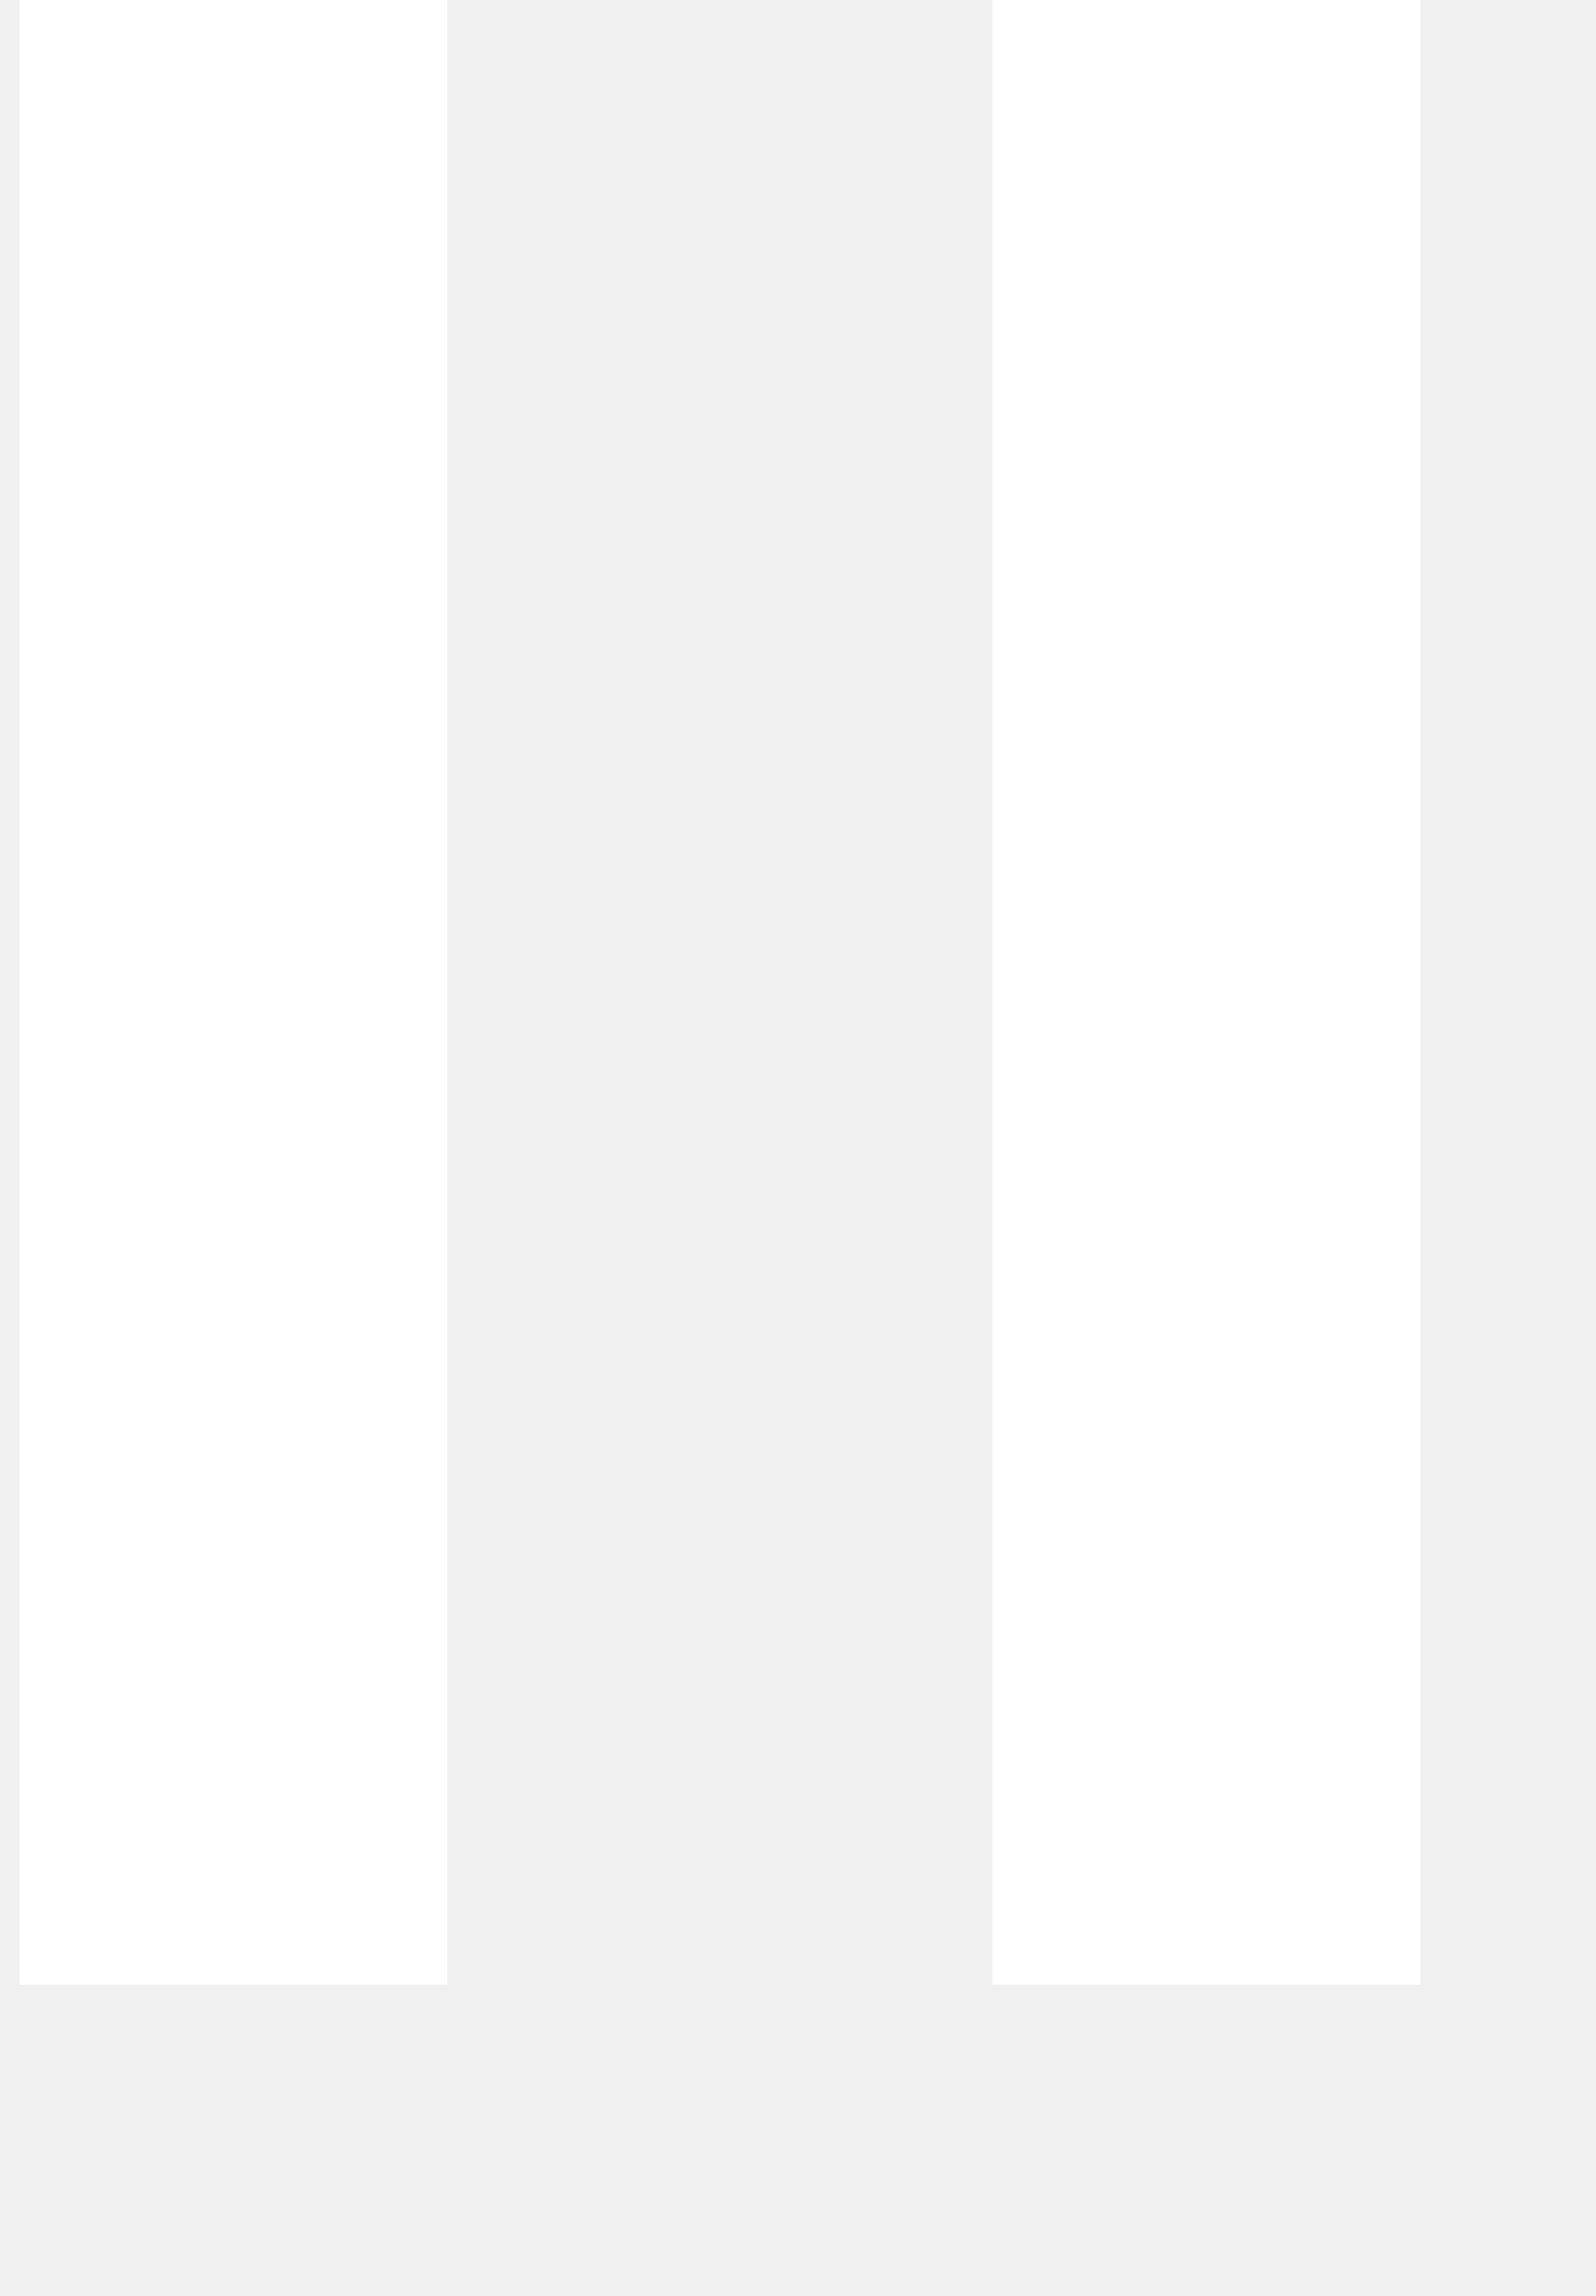
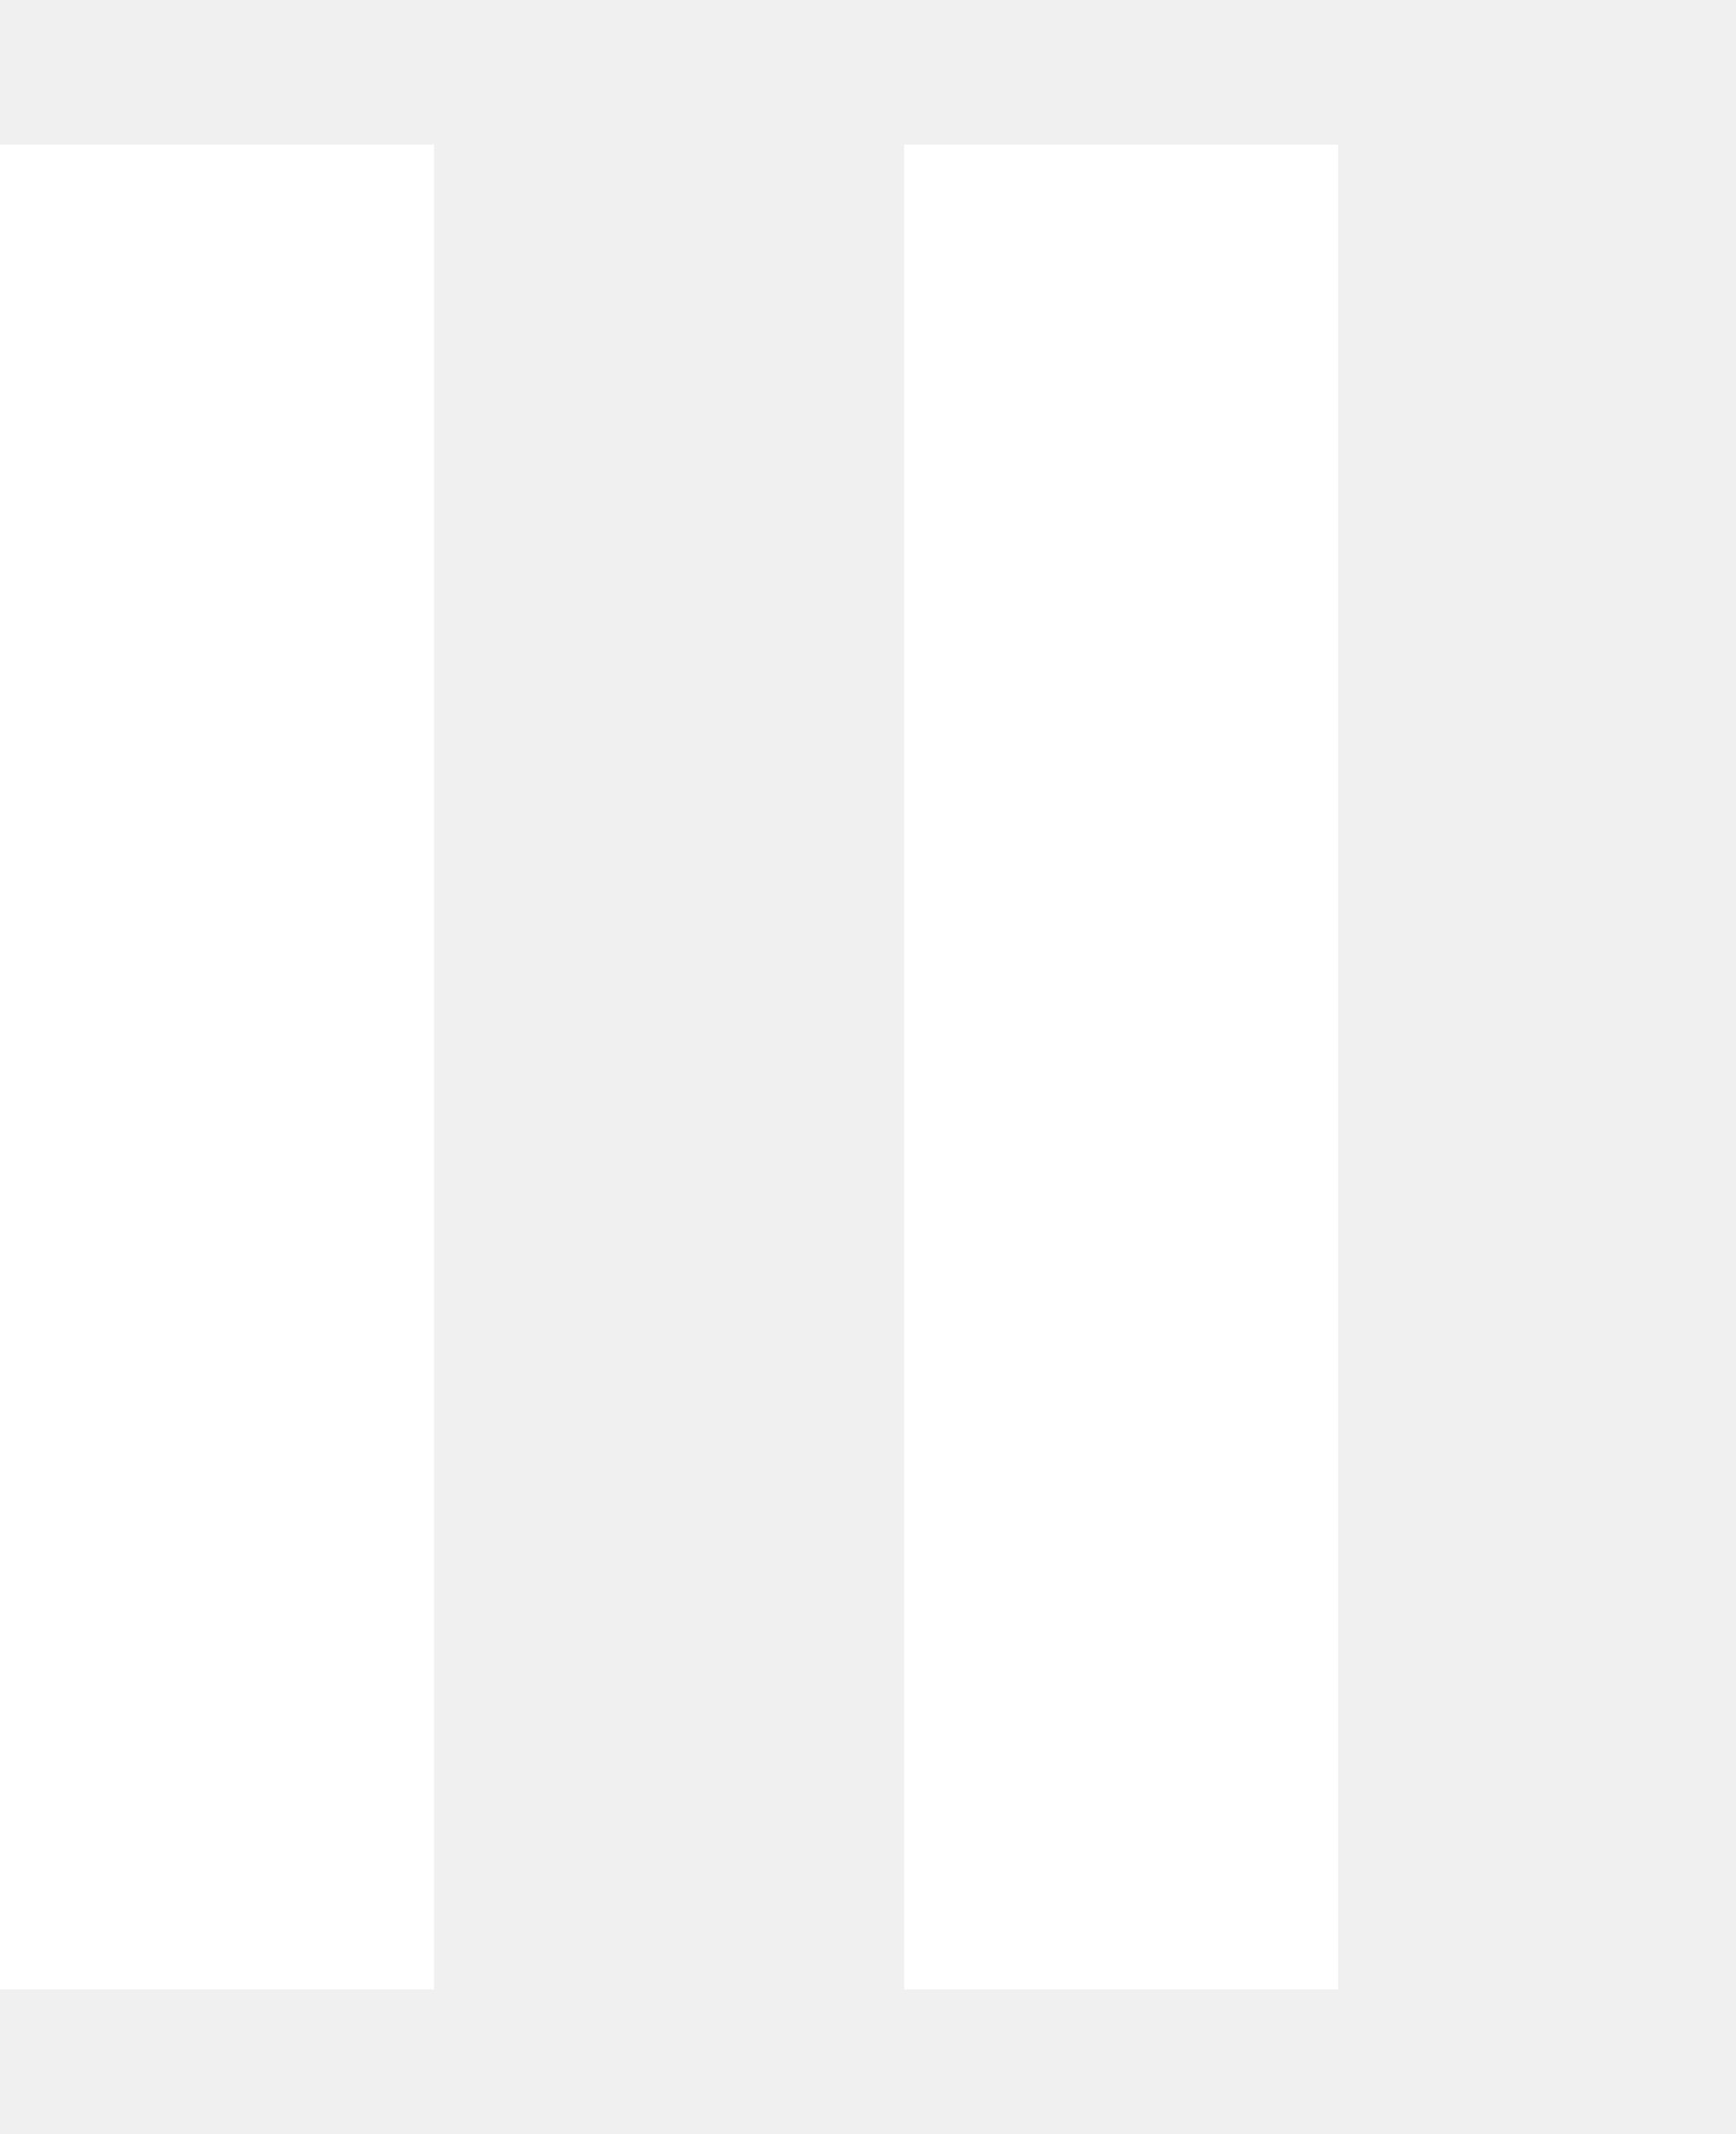
- <svg xmlns="http://www.w3.org/2000/svg" width="41" height="59" viewBox="0 0 41 59" fill="none">
-   <path d="M6 0L6 51" stroke="white" stroke-width="11" />
-   <g filter="url(#filter0_d_5_11)">
-     <path d="M31 0L31 51" stroke="white" stroke-width="11" />
-   </g>
+ <svg xmlns="http://www.w3.org/2000/svg" width="48" height="59" viewBox="0 0 48 59" fill="none">
+   <path d="M6 4V55" stroke="white" stroke-width="12" />
+   <path d="M31 4V55" stroke="white" stroke-width="12" />
</svg>
